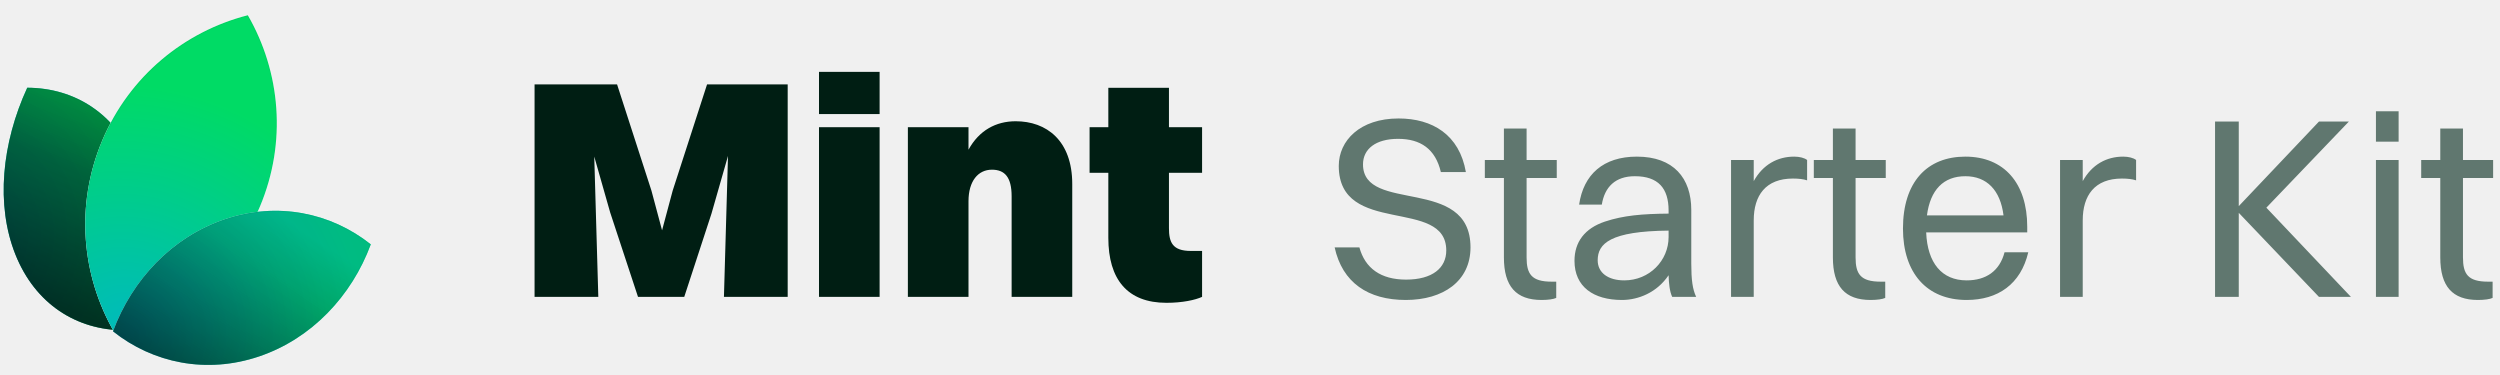
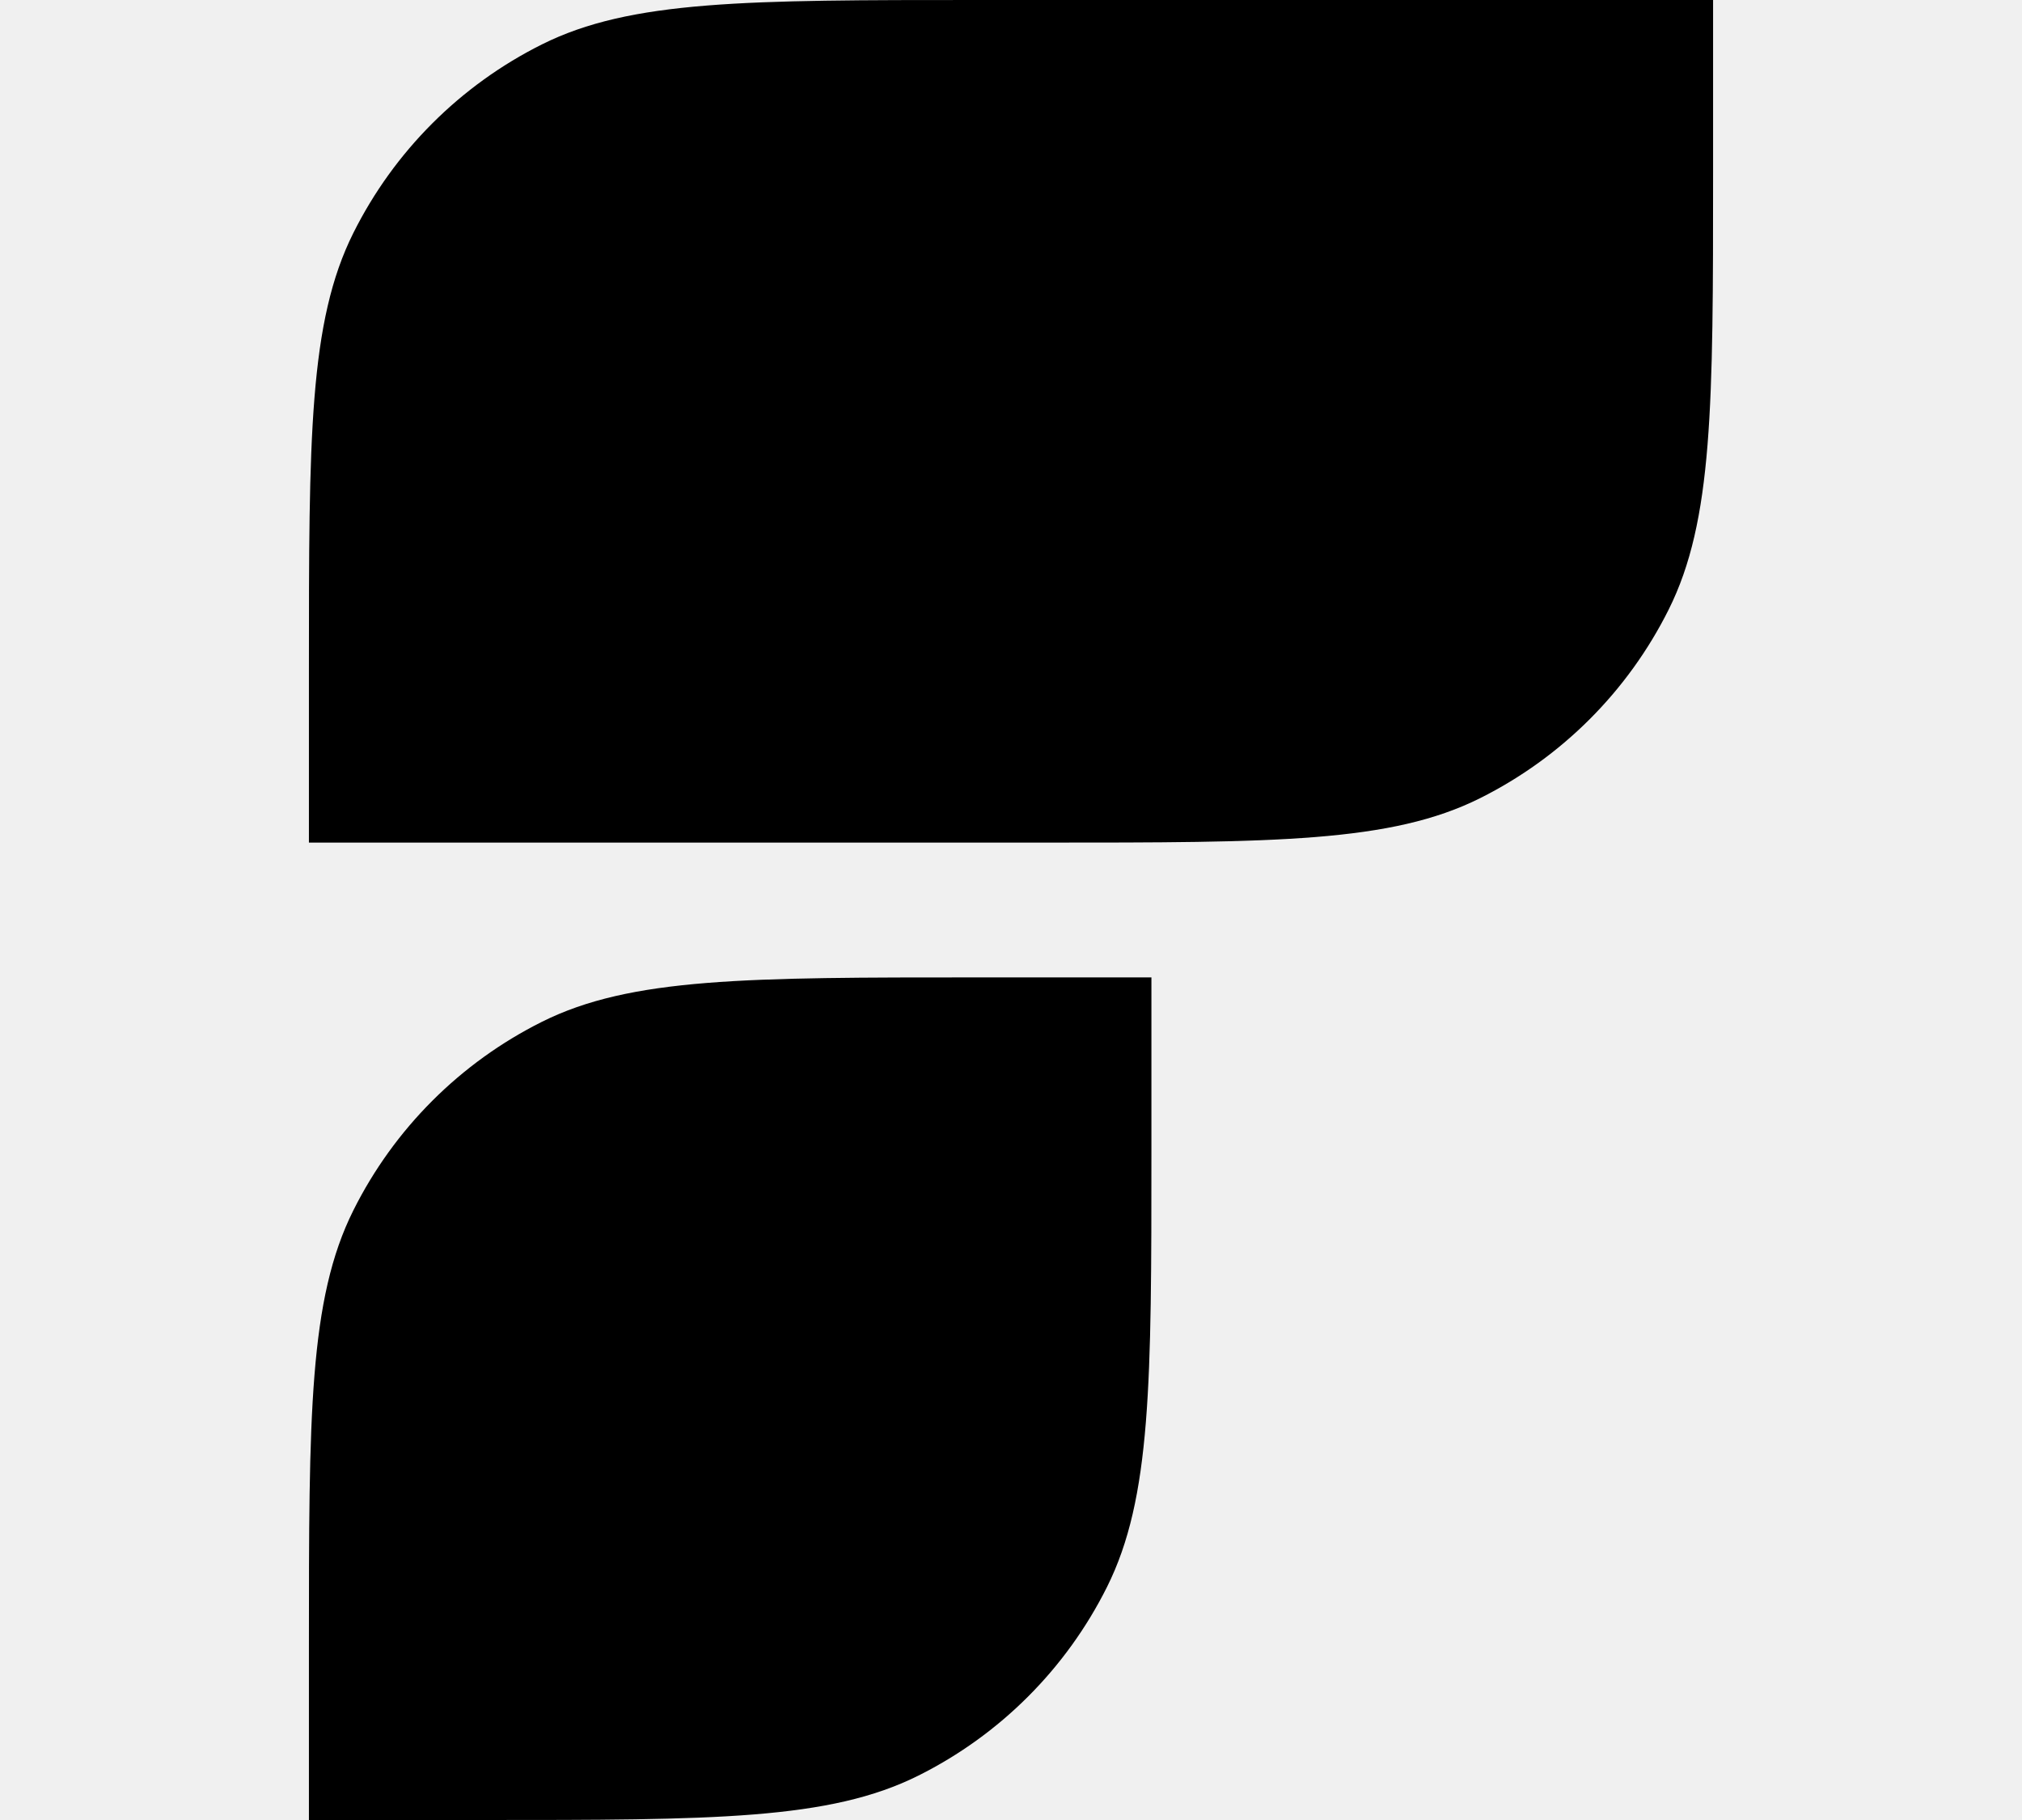
- <svg xmlns="http://www.w3.org/2000/svg" width="160" height="24" viewBox="0 0 160 24" fill="none">
-   <path d="M7.953 21.139C4.896 21.13 2.255 19.458 0.987 16.29C-0.28 13.121 0.109 9.163 1.744 5.615C4.801 5.624 7.442 7.296 8.71 10.465C9.977 13.633 9.588 17.591 7.953 21.139Z" fill="white" />
-   <path d="M7.953 21.139C4.896 21.13 2.255 19.458 0.987 16.29C-0.28 13.121 0.109 9.163 1.744 5.615C4.801 5.624 7.442 7.296 8.71 10.465C9.977 13.633 9.588 17.591 7.953 21.139Z" fill="url(#paint0_radial_115_86)" />
-   <path d="M7.953 21.139C4.896 21.13 2.255 19.458 0.987 16.29C-0.28 13.121 0.109 9.163 1.744 5.615C4.801 5.624 7.442 7.296 8.71 10.465C9.977 13.633 9.588 17.591 7.953 21.139Z" fill="black" fill-opacity="0.5" style="mix-blend-mode:hard-light" />
-   <path d="M7.953 21.139C4.896 21.13 2.255 19.458 0.987 16.29C-0.28 13.121 0.109 9.163 1.744 5.615C4.801 5.624 7.442 7.296 8.71 10.465C9.977 13.633 9.588 17.591 7.953 21.139Z" fill="url(#paint1_linear_115_86)" fill-opacity="0.5" style="mix-blend-mode:hard-light" />
-   <path d="M7.935 21.111C4.897 21.096 2.274 19.431 1.013 16.279C-0.248 13.124 0.136 9.182 1.762 5.643C4.8 5.659 7.423 7.324 8.684 10.476C9.945 13.63 9.561 17.572 7.935 21.111Z" stroke="url(#paint2_linear_115_86)" stroke-opacity="0.05" stroke-width="0.056" />
-   <path d="M7.31 21.257C11.354 20.221 14.884 17.375 16.628 13.236C18.373 9.097 17.945 4.587 15.86 0.976C11.816 2.012 8.287 4.858 6.542 8.998C4.797 13.137 5.225 17.646 7.31 21.257Z" fill="white" />
-   <path d="M7.31 21.257C11.354 20.221 14.884 17.375 16.628 13.236C18.373 9.097 17.945 4.587 15.86 0.976C11.816 2.012 8.287 4.858 6.542 8.998C4.797 13.137 5.225 17.646 7.31 21.257Z" fill="url(#paint3_radial_115_86)" />
-   <path d="M16.602 13.225C14.864 17.349 11.351 20.187 7.324 21.225C5.253 17.624 4.829 13.132 6.568 9.009C8.306 4.885 11.819 2.047 15.846 1.009C17.918 4.61 18.341 9.101 16.602 13.225Z" stroke="url(#paint4_linear_115_86)" stroke-opacity="0.05" stroke-width="0.056" />
-   <path d="M7.234 21.207C9.789 23.237 13.21 23.951 16.577 22.814C19.944 21.677 22.506 18.945 23.73 15.638C21.175 13.608 17.754 12.894 14.387 14.031C11.02 15.168 8.458 17.901 7.234 21.207Z" fill="white" />
-   <path d="M7.234 21.207C9.789 23.237 13.21 23.951 16.577 22.814C19.944 21.677 22.506 18.945 23.73 15.638C21.175 13.608 17.754 12.894 14.387 14.031C11.02 15.168 8.458 17.901 7.234 21.207Z" fill="url(#paint5_radial_115_86)" />
-   <path d="M7.234 21.207C9.789 23.237 13.21 23.951 16.577 22.814C19.944 21.677 22.506 18.945 23.73 15.638C21.175 13.608 17.754 12.894 14.387 14.031C11.02 15.168 8.458 17.901 7.234 21.207Z" fill="black" fill-opacity="0.2" style="mix-blend-mode:hard-light" />
-   <path d="M7.234 21.207C9.789 23.237 13.21 23.951 16.577 22.814C19.944 21.677 22.506 18.945 23.73 15.638C21.175 13.608 17.754 12.894 14.387 14.031C11.02 15.168 8.458 17.901 7.234 21.207Z" fill="url(#paint6_linear_115_86)" fill-opacity="0.5" style="mix-blend-mode:hard-light" />
-   <path d="M16.568 22.787C13.218 23.918 9.814 23.212 7.267 21.198C8.492 17.907 11.044 15.189 14.396 14.058C17.747 12.927 21.15 13.633 23.697 15.648C22.472 18.938 19.92 21.656 16.568 22.787Z" stroke="url(#paint7_linear_115_86)" stroke-opacity="0.05" stroke-width="0.056" />
-   <path d="M34.212 19V5.4H39.492L41.692 12.2L42.372 14.74L43.052 12.2L45.252 5.4H50.412V19H46.332L46.592 9.98L45.532 13.68L43.792 19H40.832L39.052 13.6L38.032 10.02L38.292 19H34.212ZM52.416 7.3V4.6H56.295V7.3H52.416ZM52.416 19V8.14H56.295V19H52.416ZM58.104 19V8.14H61.984V9.58C62.664 8.34 63.744 7.76 65.004 7.76C66.964 7.76 68.624 8.98 68.624 11.78V19H64.744V12.56C64.744 11.34 64.304 10.86 63.484 10.86C62.604 10.86 61.984 11.58 61.984 12.88V19H58.104ZM70.933 15.22V11.06H69.733V8.14H70.933V5.62H74.813V8.14H76.933V11.06H74.813V14.6C74.813 15.5 75.033 16.06 76.213 16.06H76.933V19C76.493 19.2 75.673 19.38 74.653 19.38C72.153 19.38 70.933 17.88 70.933 15.22Z" fill="#001E13" />
-   <path d="M87.232 10.519C87.232 13.687 94.112 11.229 94.112 15.832C94.112 17.994 92.364 19.198 89.971 19.198C87.562 19.198 85.912 18.093 85.417 15.832H87.001C87.364 17.169 88.371 17.895 89.987 17.895C91.671 17.895 92.561 17.152 92.561 16.03C92.561 12.598 85.681 15.155 85.681 10.618C85.681 9.001 87.034 7.582 89.509 7.582C91.671 7.582 93.403 8.621 93.816 11.014H92.215C91.868 9.529 90.912 8.886 89.476 8.886C88.057 8.886 87.232 9.529 87.232 10.519ZM96.25 16.476V11.393H95.029V10.239H96.25V8.226H97.702V10.239H99.632V11.393H97.702V16.476C97.702 17.532 98.015 18.026 99.302 18.026H99.599V19.066C99.434 19.148 99.071 19.198 98.659 19.198C97.025 19.198 96.25 18.323 96.25 16.476ZM102.516 13.093H101.064C101.345 11.162 102.615 10.024 104.76 10.024C107.103 10.024 108.242 11.393 108.242 13.44V16.888C108.242 17.895 108.324 18.521 108.555 19H107.021C106.856 18.654 106.806 18.142 106.79 17.614C106.047 18.72 104.859 19.198 103.803 19.198C101.988 19.198 100.767 18.357 100.767 16.69C100.767 15.486 101.427 14.611 102.714 14.182C103.902 13.786 105.107 13.687 106.79 13.671V13.473C106.79 12.053 106.13 11.278 104.628 11.278C103.374 11.278 102.698 11.971 102.516 13.093ZM102.252 16.657C102.252 17.465 102.929 17.944 103.952 17.944C105.569 17.944 106.79 16.674 106.79 15.172V14.759C103.061 14.793 102.252 15.585 102.252 16.657ZM110.787 19V10.239H112.239V11.591C112.833 10.519 113.774 10.024 114.83 10.024C115.176 10.024 115.49 10.107 115.655 10.239V11.542C115.407 11.46 115.094 11.427 114.747 11.427C112.998 11.427 112.239 12.515 112.239 14.1V19H110.787ZM117.305 16.476V11.393H116.084V10.239H117.305V8.226H118.757V10.239H120.688V11.393H118.757V16.476C118.757 17.532 119.071 18.026 120.358 18.026H120.655V19.066C120.49 19.148 120.127 19.198 119.714 19.198C118.081 19.198 117.305 18.323 117.305 16.476ZM129.809 16.145C129.33 18.192 127.862 19.198 125.865 19.198C123.324 19.198 121.79 17.482 121.79 14.627C121.79 11.658 123.324 10.024 125.783 10.024C128.258 10.024 129.743 11.723 129.743 14.512V14.875H123.275C123.357 16.838 124.281 17.944 125.865 17.944C127.103 17.944 127.977 17.35 128.291 16.145H129.809ZM125.783 11.278C124.38 11.278 123.539 12.152 123.324 13.786H128.225C128.027 12.169 127.152 11.278 125.783 11.278ZM131.843 19V10.239H133.295V11.591C133.889 10.519 134.829 10.024 135.885 10.024C136.232 10.024 136.545 10.107 136.71 10.239V11.542C136.463 11.46 136.149 11.427 135.803 11.427C134.054 11.427 133.295 12.515 133.295 14.1V19H131.843ZM141.763 19V7.78H143.281V13.192L148.413 7.78H150.327L145.047 13.291L150.459 19H148.413L143.281 13.621V19H141.763ZM152.06 9.067V7.12H153.512V9.067H152.06ZM152.06 19V10.239H153.512V19H152.06ZM156.178 16.476V11.393H154.957V10.239H156.178V8.226H157.63V10.239H159.56V11.393H157.63V16.476C157.63 17.532 157.943 18.026 159.23 18.026H159.527V19.066C159.362 19.148 158.999 19.198 158.587 19.198C156.953 19.198 156.178 18.323 156.178 16.476Z" fill="#002719" fill-opacity="0.6" />
-   <defs>
-     <radialGradient id="paint0_radial_115_86" cx="0" cy="0" r="1" gradientUnits="userSpaceOnUse" gradientTransform="translate(-3.00503 15.023) rotate(-10.029) scale(17.9572 17.784)">
-       <stop stop-color="#00B0BB" />
-       <stop offset="1" stop-color="#00DB65" />
-     </radialGradient>
-     <linearGradient id="paint1_linear_115_86" x1="7.39" y1="4.813" x2="1.63" y2="18.689" gradientUnits="userSpaceOnUse">
-       <stop stop-color="#18E299" />
-       <stop offset="1" />
-     </linearGradient>
-     <linearGradient id="paint2_linear_115_86" x1="7.948" y1="8.016" x2="1.761" y2="18.746" gradientUnits="userSpaceOnUse">
-       <stop />
-       <stop offset="1" stop-opacity="0" />
-     </linearGradient>
-     <radialGradient id="paint3_radial_115_86" cx="0" cy="0" r="1" gradientUnits="userSpaceOnUse" gradientTransform="translate(8.11404 20.8822) rotate(-75.7542) scale(21.6246 23.7772)">
-       <stop stop-color="#00BBBB" />
-       <stop offset="0.713" stop-color="#00DB65" />
-     </radialGradient>
-     <linearGradient id="paint4_linear_115_86" x1="7.602" y1="5.871" x2="15.556" y2="16.372" gradientUnits="userSpaceOnUse">
-       <stop />
-       <stop offset="1" stop-opacity="0" />
-     </linearGradient>
-     <radialGradient id="paint5_radial_115_86" cx="0" cy="0" r="1" gradientUnits="userSpaceOnUse" gradientTransform="translate(7.84537 21.5181) rotate(-20.3525) scale(18.5603 17.32)">
-       <stop stop-color="#00B0BB" />
-       <stop offset="1" stop-color="#00DB65" />
-     </radialGradient>
-     <linearGradient id="paint6_linear_115_86" x1="16.808" y1="13.007" x2="10.041" y2="22.994" gradientUnits="userSpaceOnUse">
-       <stop stop-color="#00B1BC" />
-       <stop offset="1" />
-     </linearGradient>
-     <linearGradient id="paint7_linear_115_86" x1="16.808" y1="13.007" x2="14.169" y2="23.841" gradientUnits="userSpaceOnUse">
-       <stop />
-       <stop offset="1" stop-opacity="0" />
-     </linearGradient>
-   </defs>
+ <svg xmlns="http://www.w3.org/2000/svg" width="20" height="18" viewBox="0 0 375 486" fill="black" class="my-2 fill-black opacity-100 duration-100 hover:scale-110 hover:opacity-100 dark:fill-indigo-600">
+   <path d="M0 178.875C0 116.93 0 85.958 11.864 62.215C22.753 40.422 40.422 22.753 62.215 11.864C85.958 0 116.93 0 178.875 0H375V46.125C375 108.07 375 139.042 363.136 162.785C352.247 184.578 334.578 202.247 312.785 213.136C289.042 225 258.07 225 196.125 225H0V178.875Z" fill="" />
+   <path d="M0 439.875C0 377.93 0 346.958 11.864 323.215C22.753 301.422 40.422 283.753 62.215 272.864C85.958 261 116.93 261 178.875 261H225V307.125C225 369.07 225 400.042 213.136 423.785C202.247 445.578 184.578 463.247 162.785 474.136C139.042 486 108.07 486 46.125 486H0V439.875Z" fill="" />
</svg>
